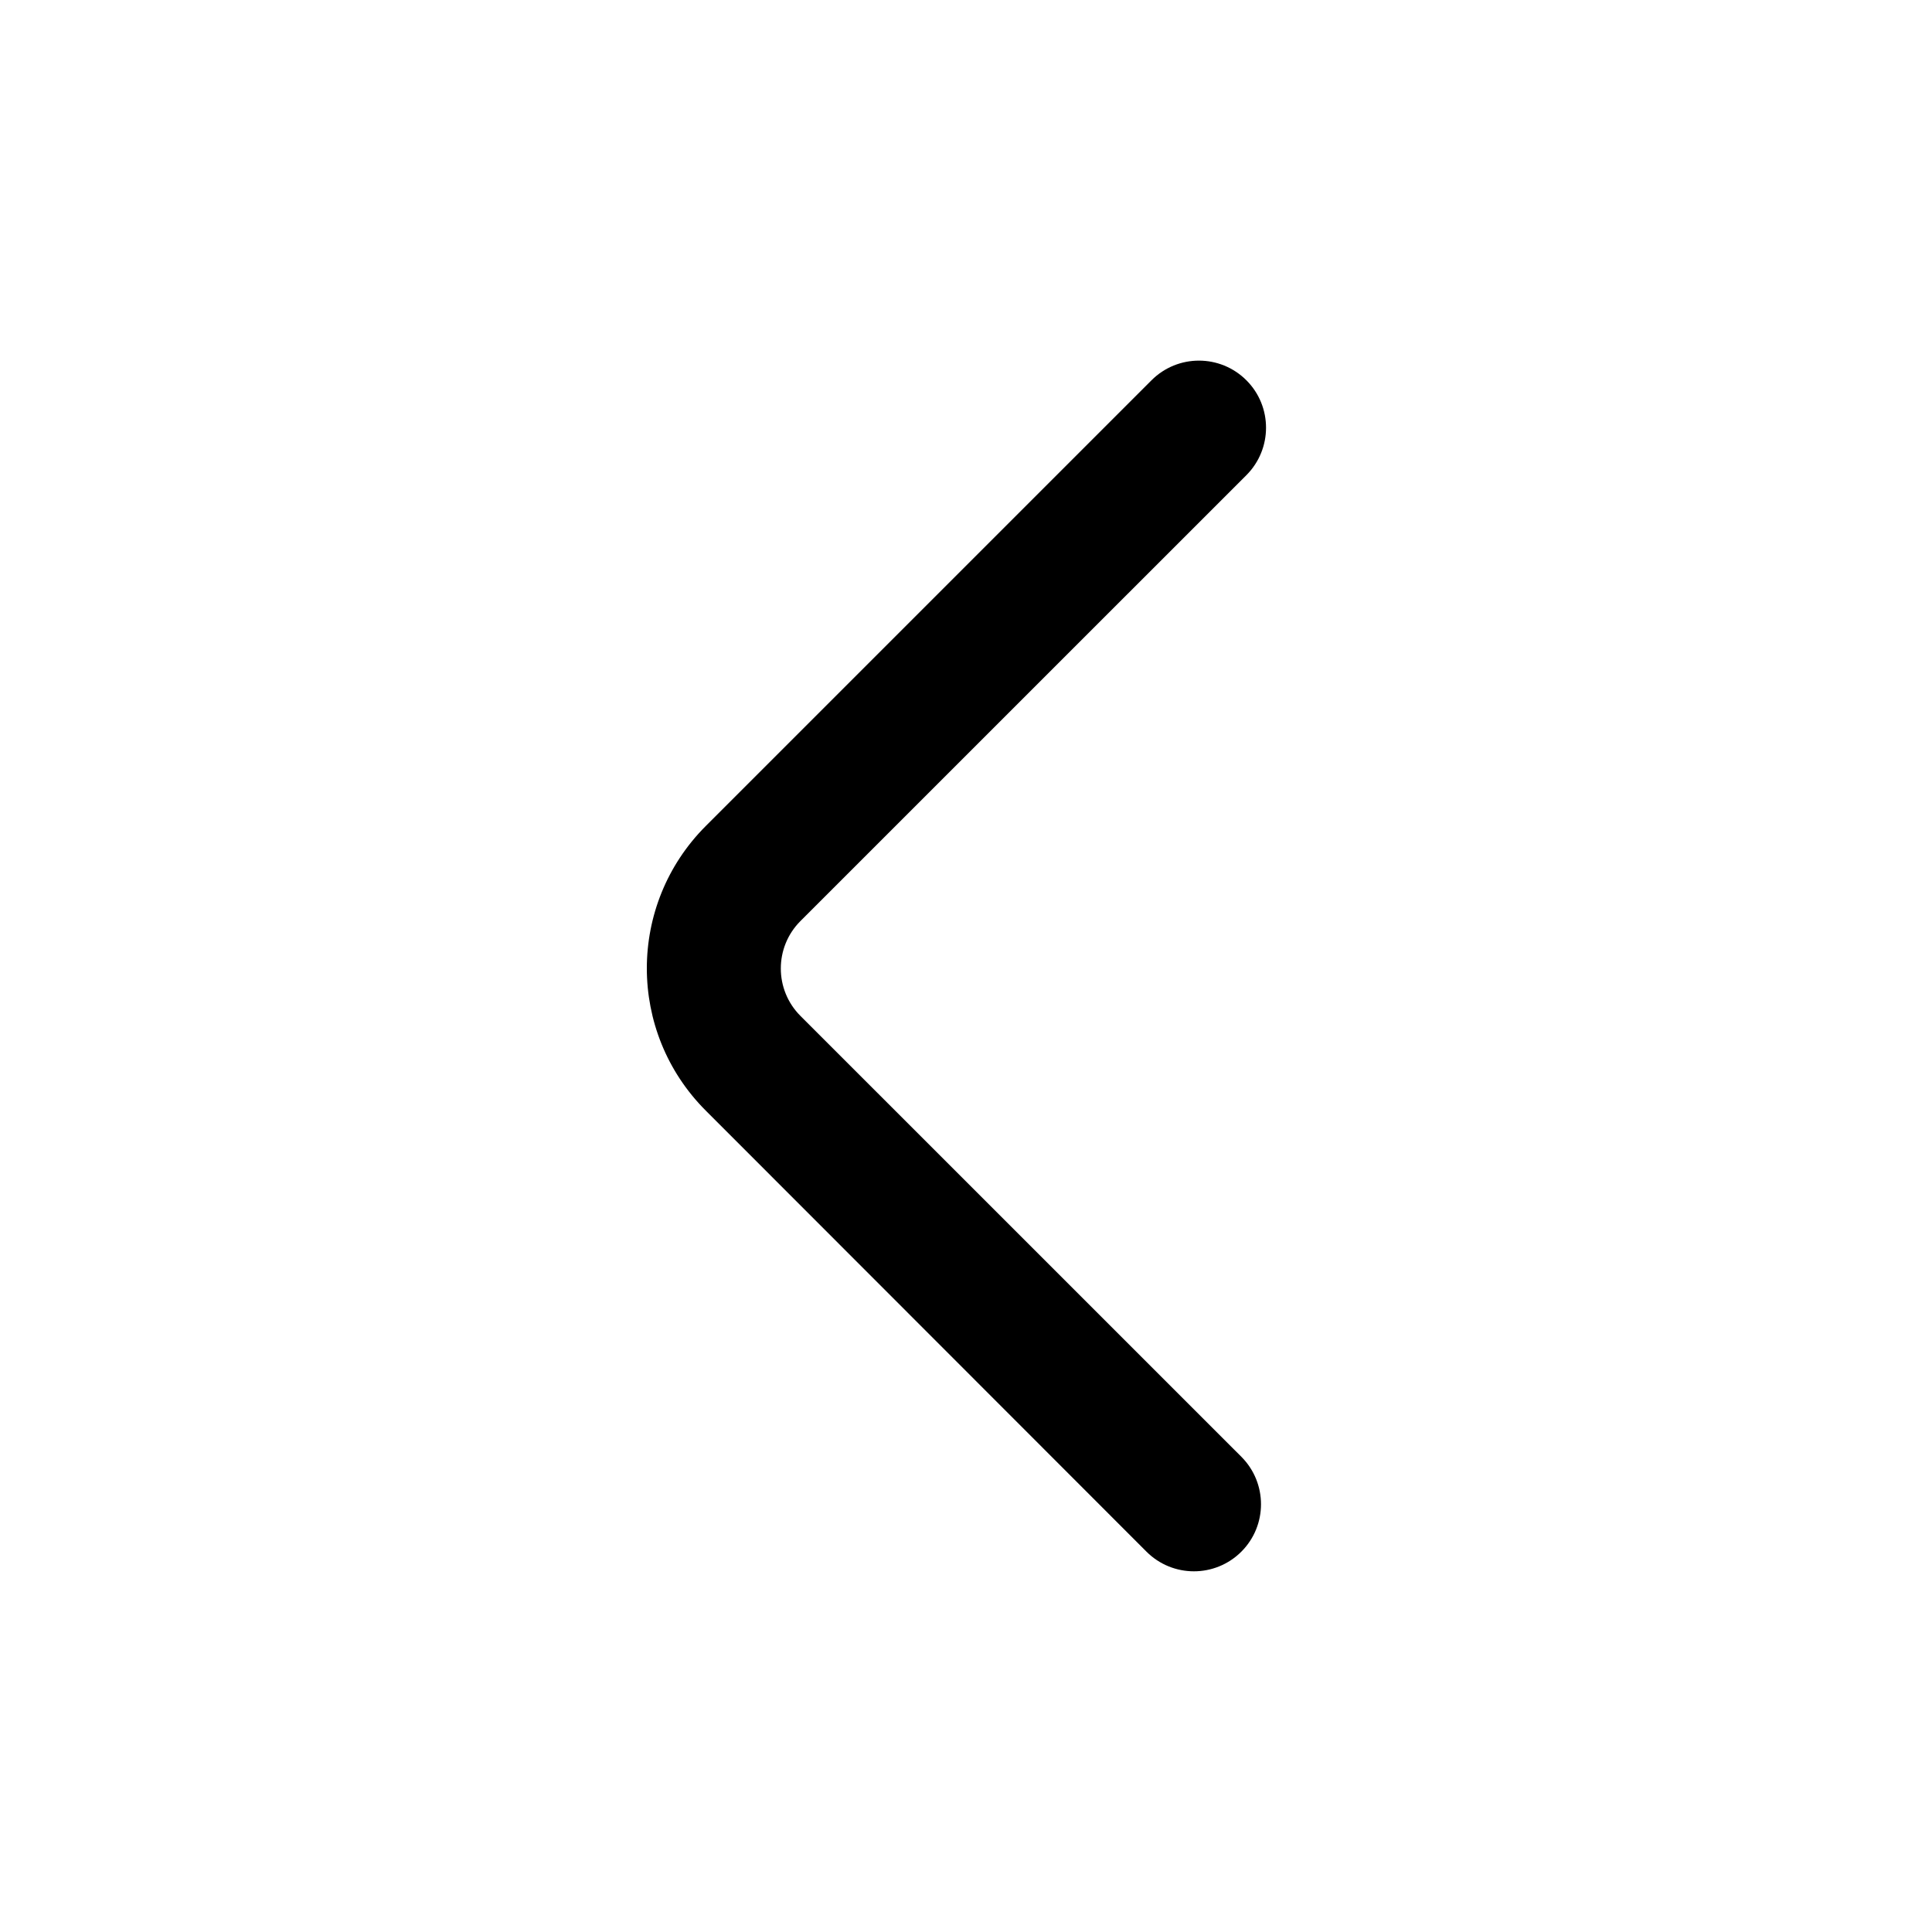
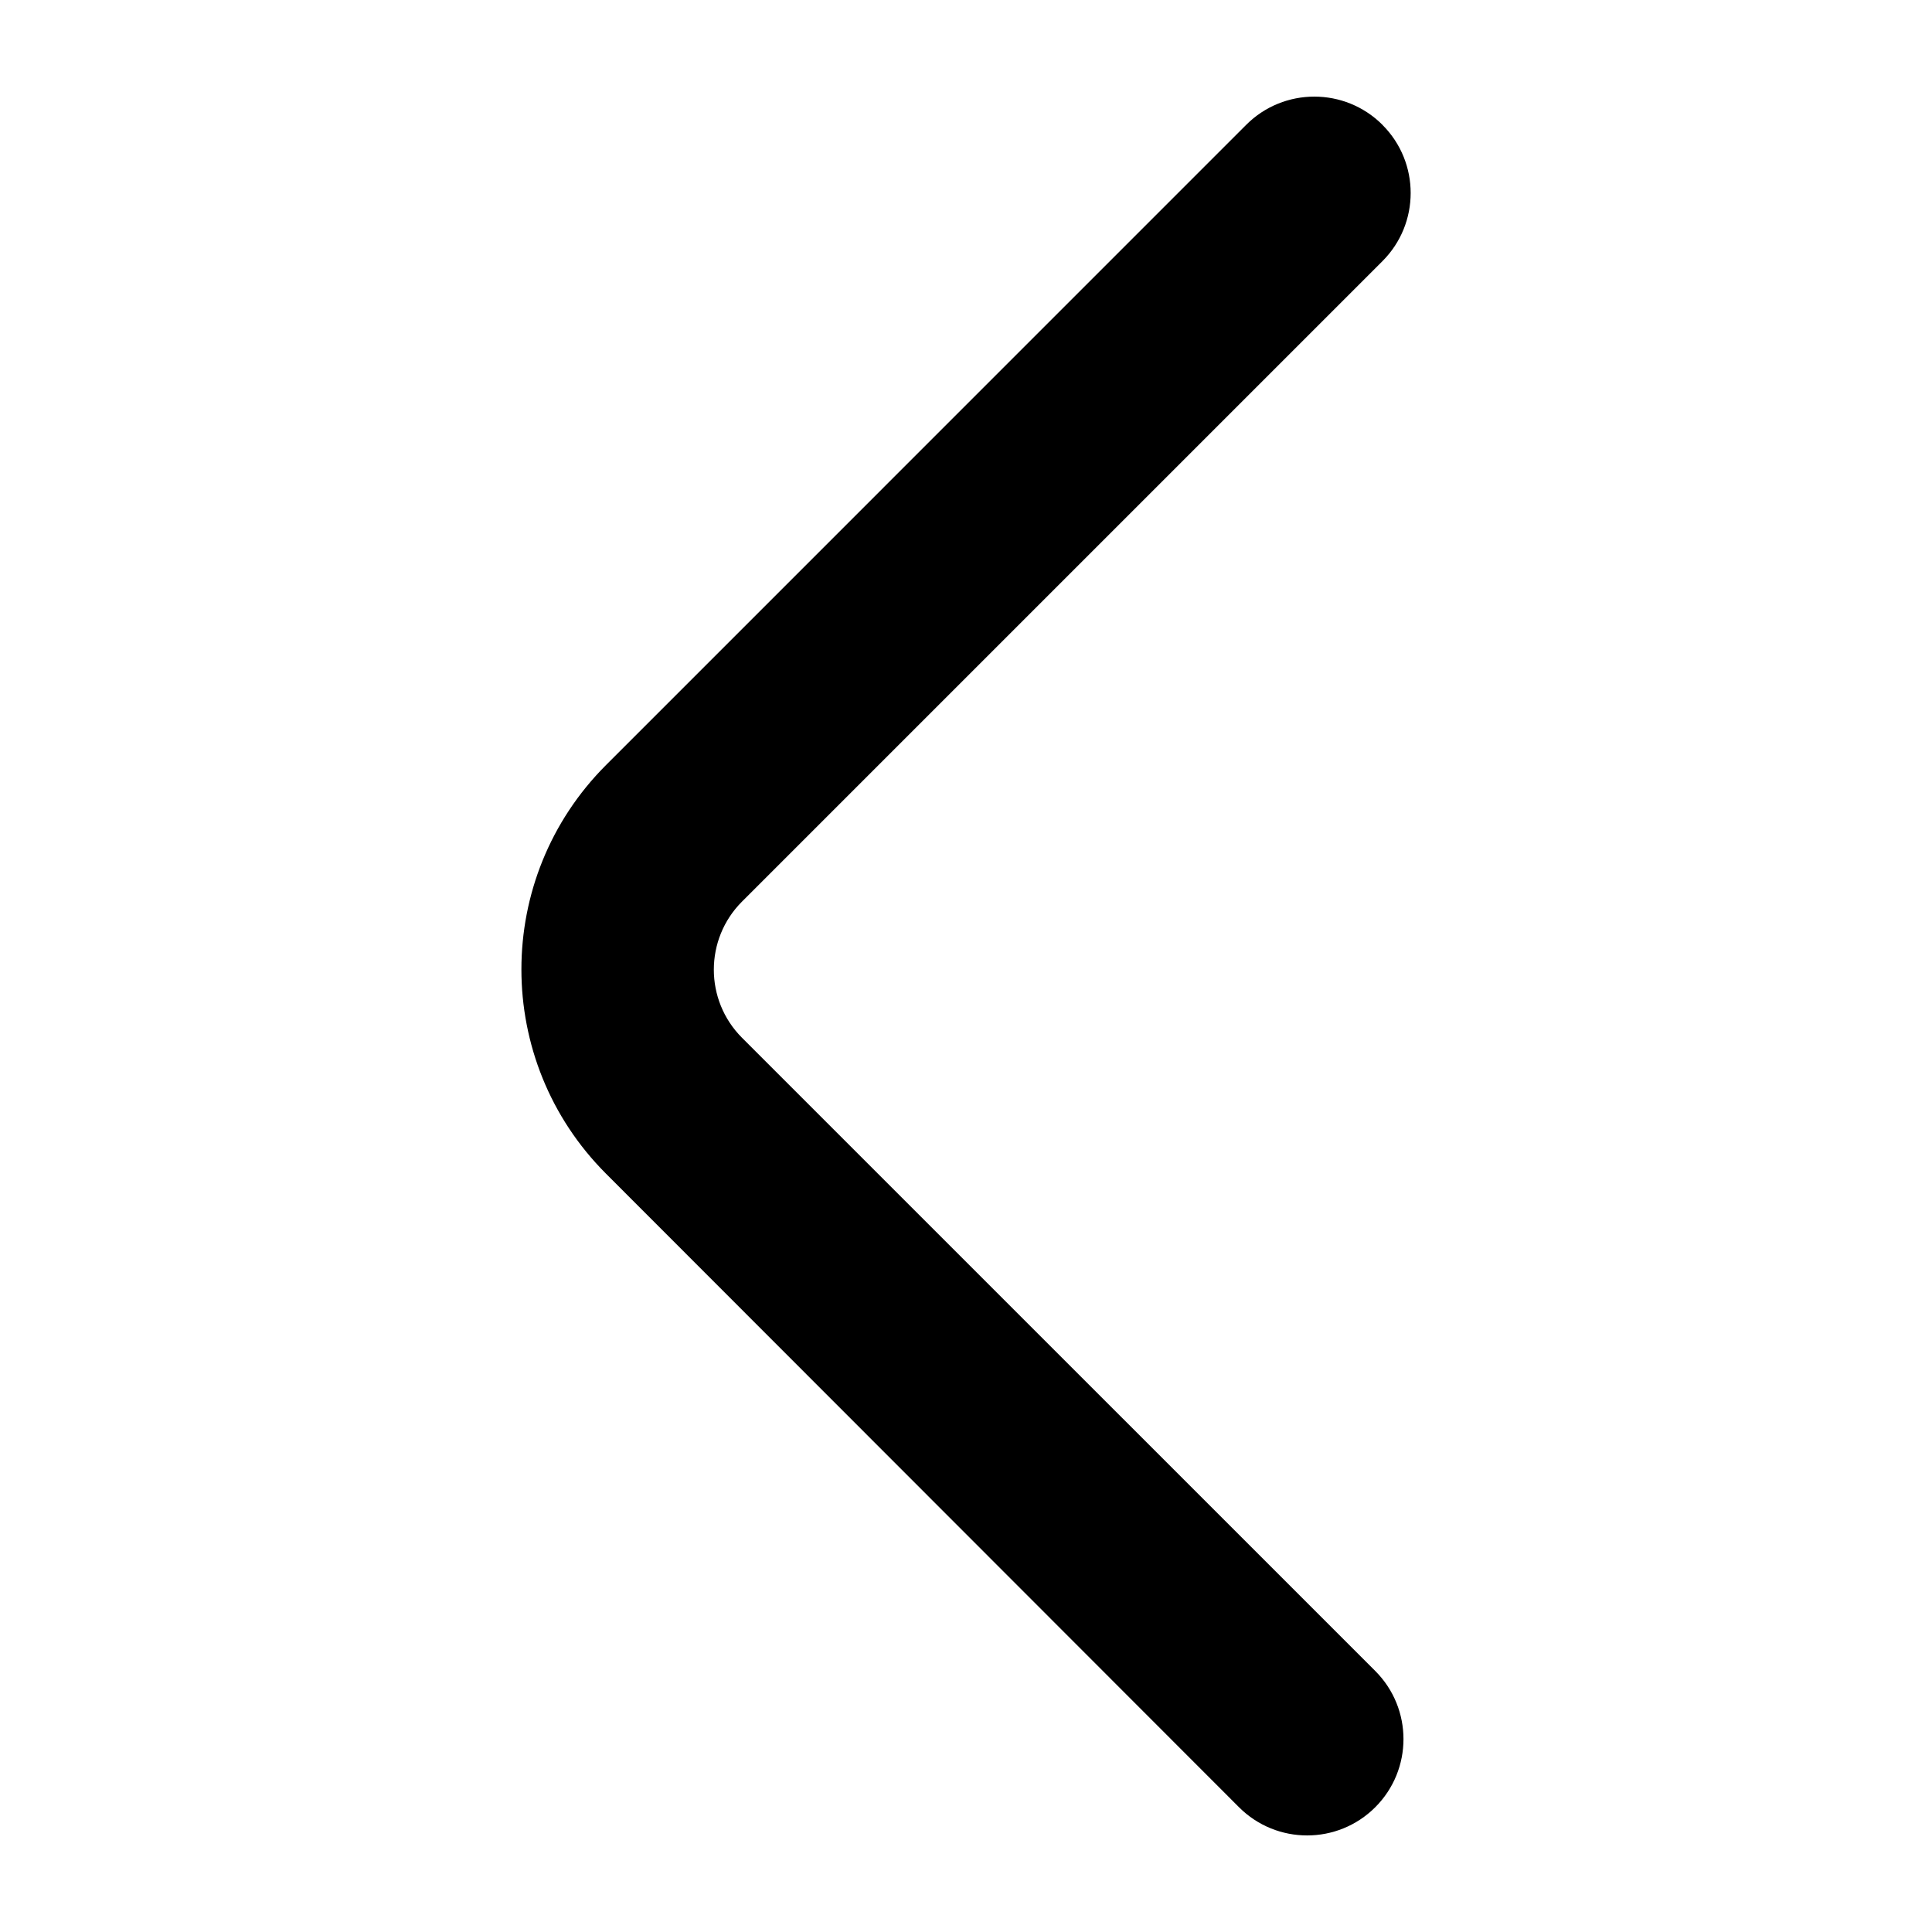
- <svg xmlns="http://www.w3.org/2000/svg" viewBox="-2.4 -2.4 28.80 28.80" width="16" height="16" fill="current" stroke-width="0">
-   <path d="M16.18 3.269C15.789 2.878 15.156 2.878 14.765 3.269L8.121 9.913C6.95 11.085 6.949 12.983 8.12 14.155L14.69 20.73C15.081 21.121 15.714 21.121 16.105 20.73C16.495 20.34 16.495 19.707 16.105 19.316L9.532 12.744C9.142 12.354 9.142 11.72 9.532 11.33L16.18 4.683C16.57 4.292 16.57 3.659 16.18 3.269Z">
-         </path>
+ <svg xmlns="http://www.w3.org/2000/svg" width="20" height="20" fill="current" stroke-width="0" version="1.1" viewBox="-2.4 -2.4 36 36">
+   <path d="m23.36-0.074c-0.701-0.701-1.838-0.701-2.539 0l-11.928 11.929c-2.103 2.103-2.103 5.512-0.001 7.615l11.795 11.805c0.701 0.701 1.838 0.701 2.539 0 0.701-0.701 0.701-1.838 0-2.539l-11.799-11.798c-0.701-0.701-0.701-1.838 0-2.539l11.933-11.933c0.701-0.701 0.701-1.838 0-2.539z" stroke-width="0" />
</svg>
